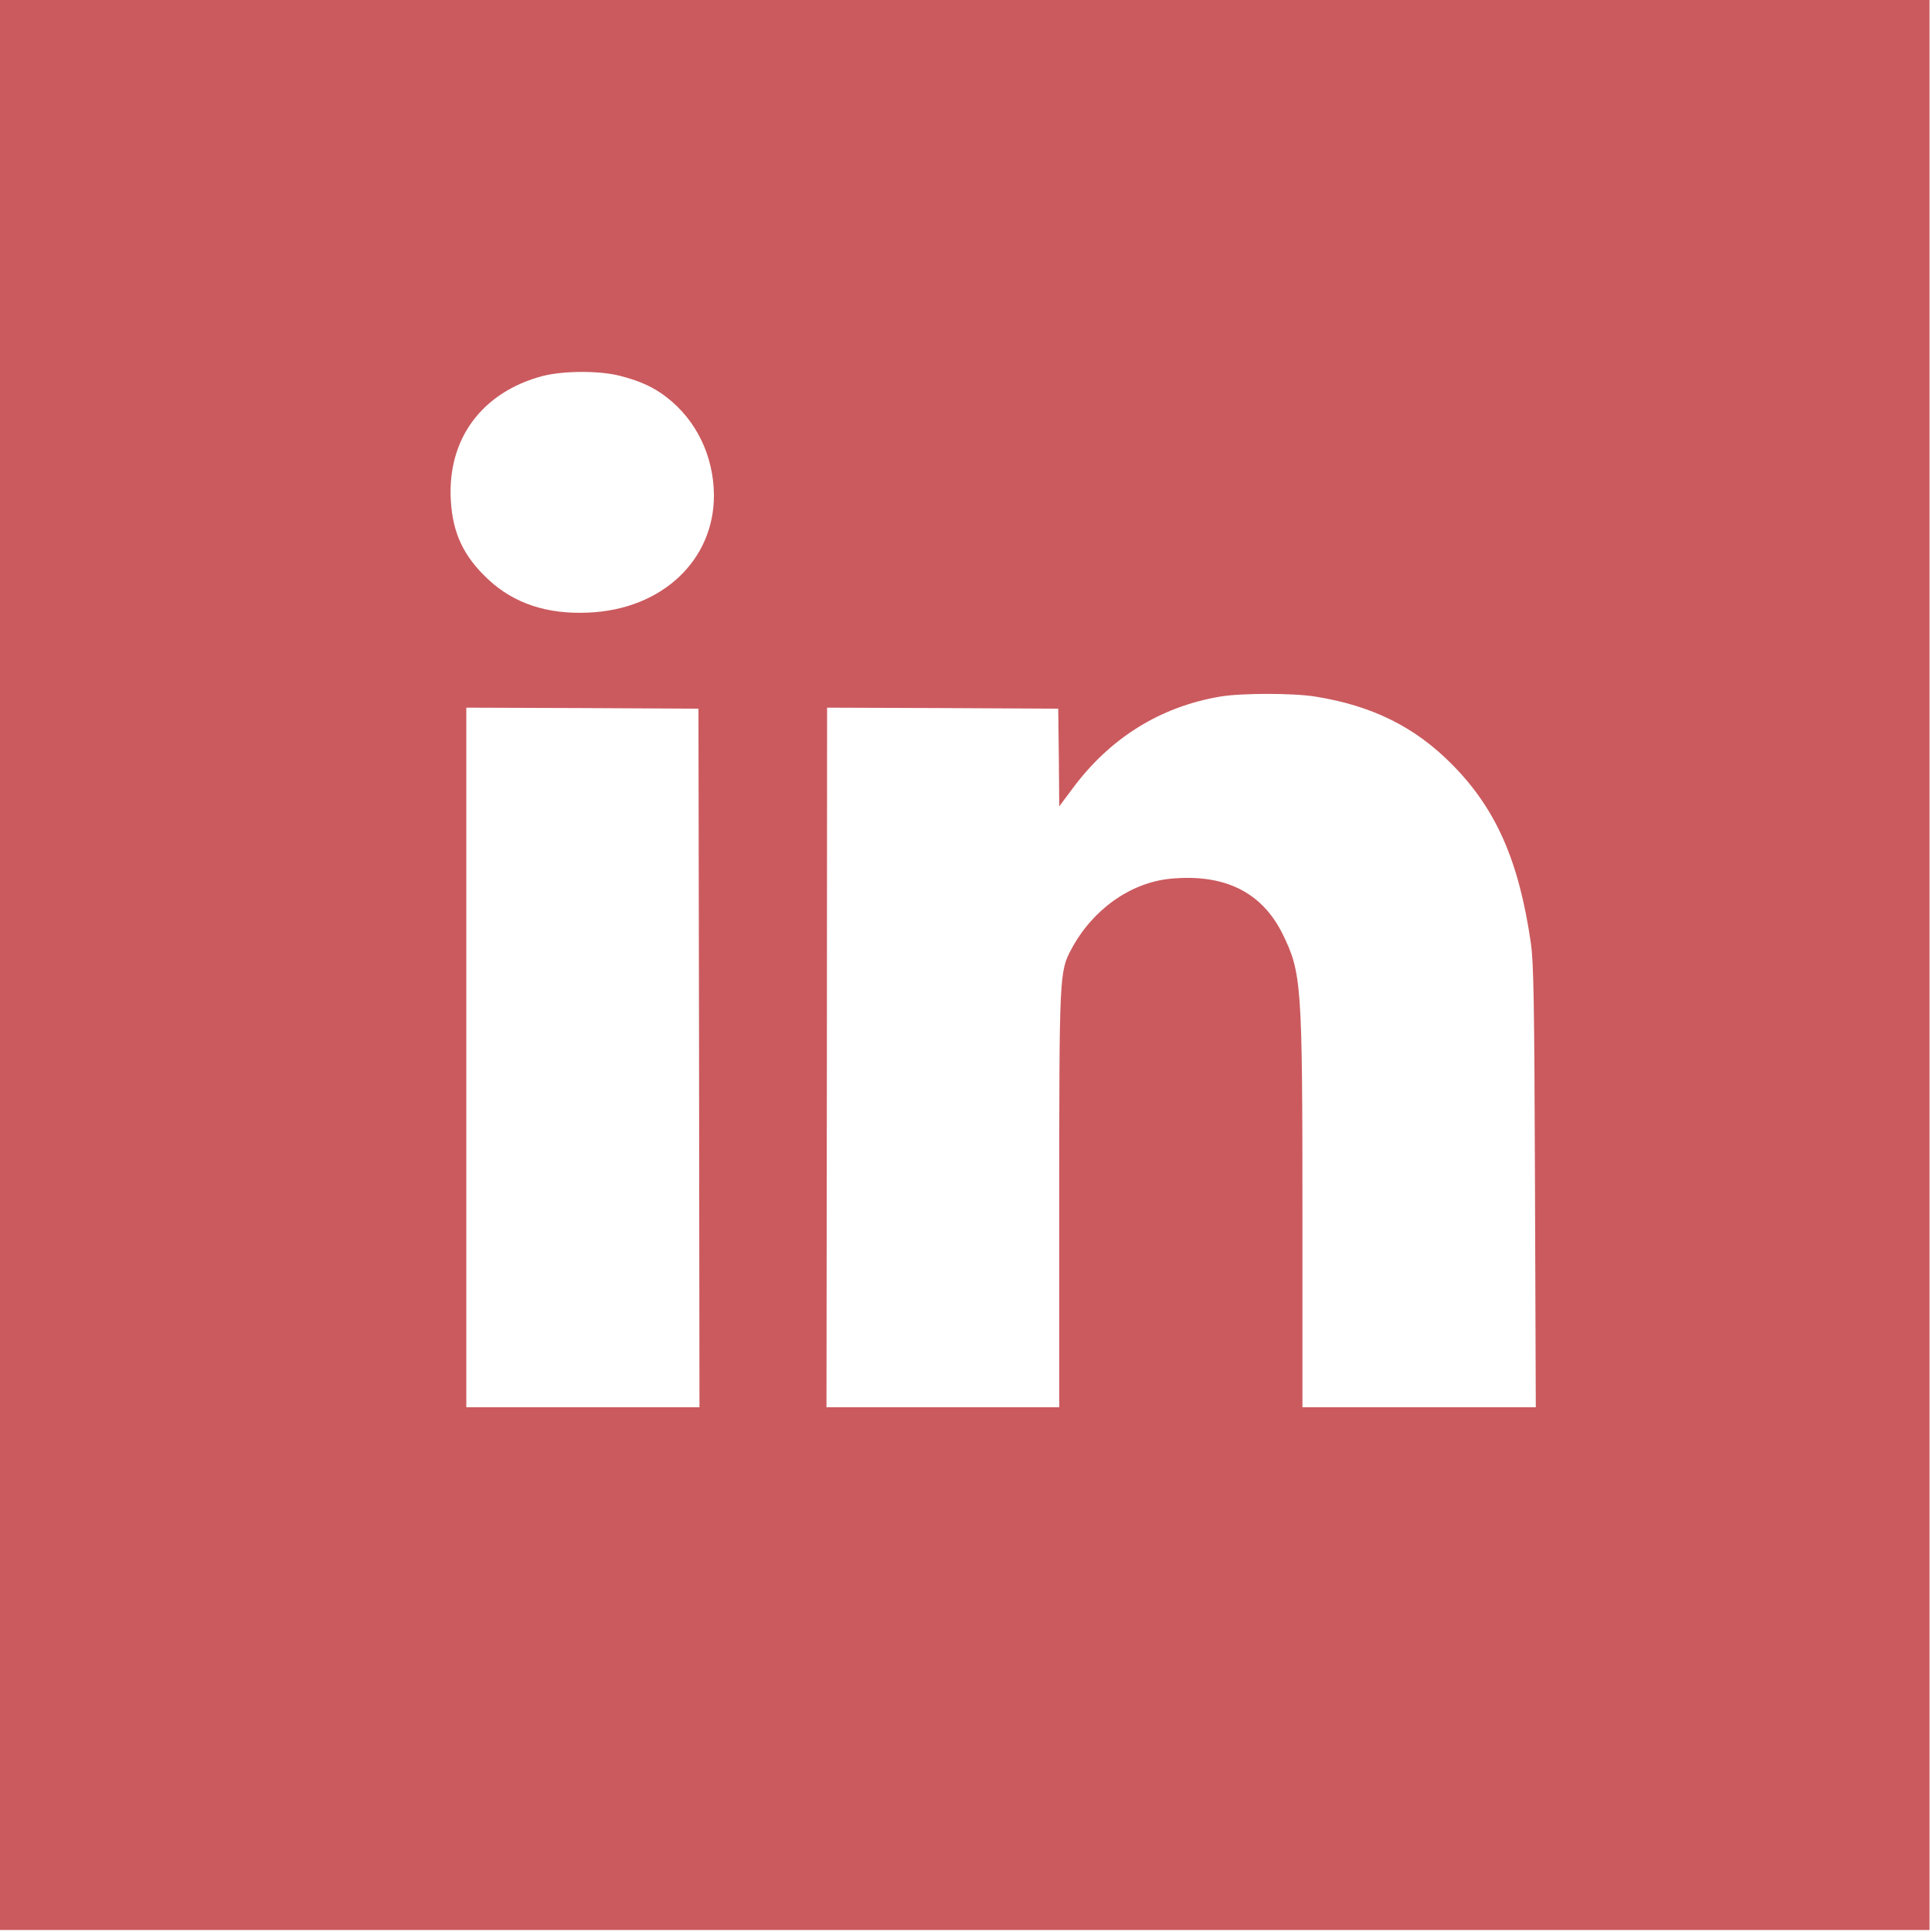
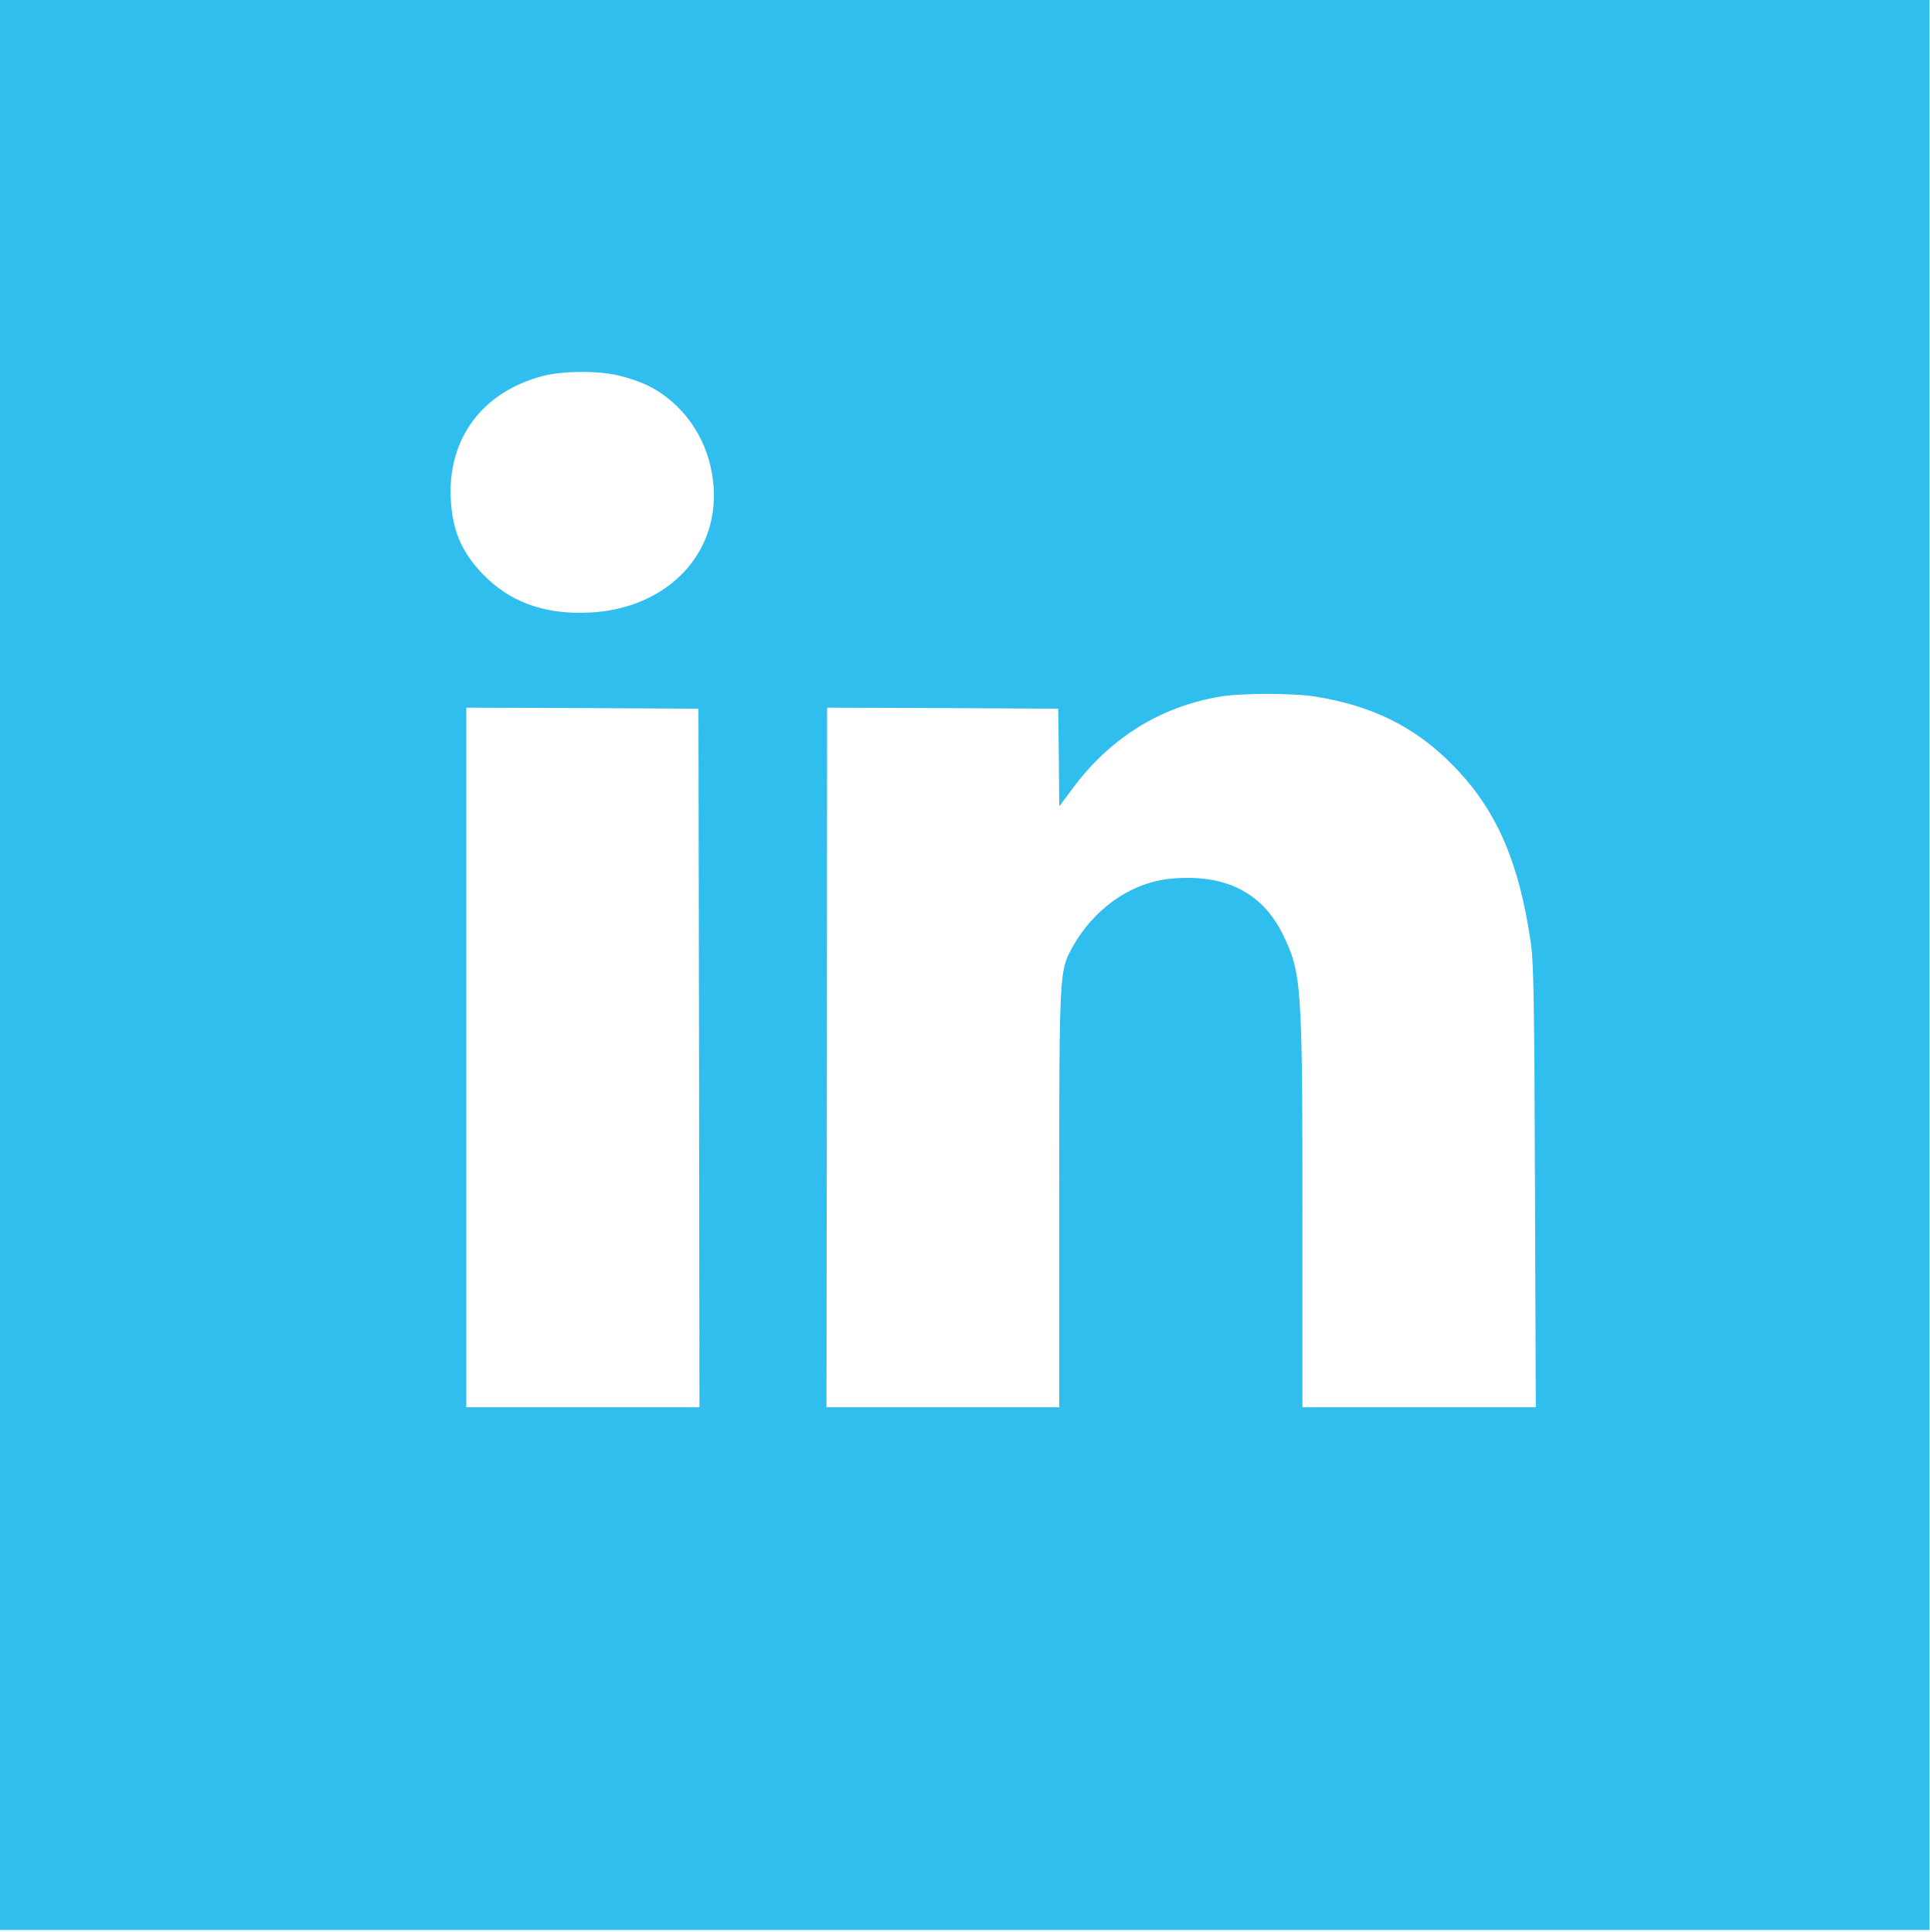
<svg xmlns="http://www.w3.org/2000/svg" version="1.0" width="960pt" height="961pt" viewBox="0 0 960 961" preserveAspectRatio="xMidYMid meet" id="svg6">
  <defs id="defs10" />
  <g transform="translate(0,961) scale(0.1,-0.1)" fill="#000000" stroke="none" id="g4">
-     <path d="M 0,9610 V 10 H 9600 V 9610 Z M 3083,7741 c 105,-27 169,-57 235,-108 147,-114 232,-291 234,-484 2,-325 -258,-570 -622,-586 -207,-10 -373,45 -502,166 -121,113 -176,229 -185,392 -18,306 155,539 458,619 103,26 279,27 382,1 z M 6545,6145 c 281,-45 493,-150 676,-334 222,-222 337,-484 396,-896 13,-93 17,-280 20,-1207 l 4,-1098 h -580 -581 v 953 c 0,1156 -4,1208 -99,1402 -104,209 -290,300 -559,274 -199,-20 -387,-154 -492,-351 -59,-110 -60,-130 -60,-1260 V 2610 h -579 -579 l 2,1740 1,1740 575,-2 575,-3 3,-243 2,-243 62,83 c 187,255 438,412 738,463 105,18 365,18 475,0 z m -3067,-1797 2,-1738 h -580 -580 v 1740 1740 l 578,-2 577,-3 z" id="path2" style="fill:#cb5a5e;fill-opacity:1" />
+     <path d="M 0,9610 V 10 H 9600 V 9610 Z M 3083,7741 c 105,-27 169,-57 235,-108 147,-114 232,-291 234,-484 2,-325 -258,-570 -622,-586 -207,-10 -373,45 -502,166 -121,113 -176,229 -185,392 -18,306 155,539 458,619 103,26 279,27 382,1 z M 6545,6145 c 281,-45 493,-150 676,-334 222,-222 337,-484 396,-896 13,-93 17,-280 20,-1207 l 4,-1098 h -580 -581 v 953 c 0,1156 -4,1208 -99,1402 -104,209 -290,300 -559,274 -199,-20 -387,-154 -492,-351 -59,-110 -60,-130 -60,-1260 V 2610 h -579 -579 l 2,1740 1,1740 575,-2 575,-3 3,-243 2,-243 62,83 c 187,255 438,412 738,463 105,18 365,18 475,0 z m -3067,-1797 2,-1738 h -580 -580 v 1740 1740 l 578,-2 577,-3 z" id="path2" style="fill:#2fbeee;fill-opacity:1" />
  </g>
</svg>
